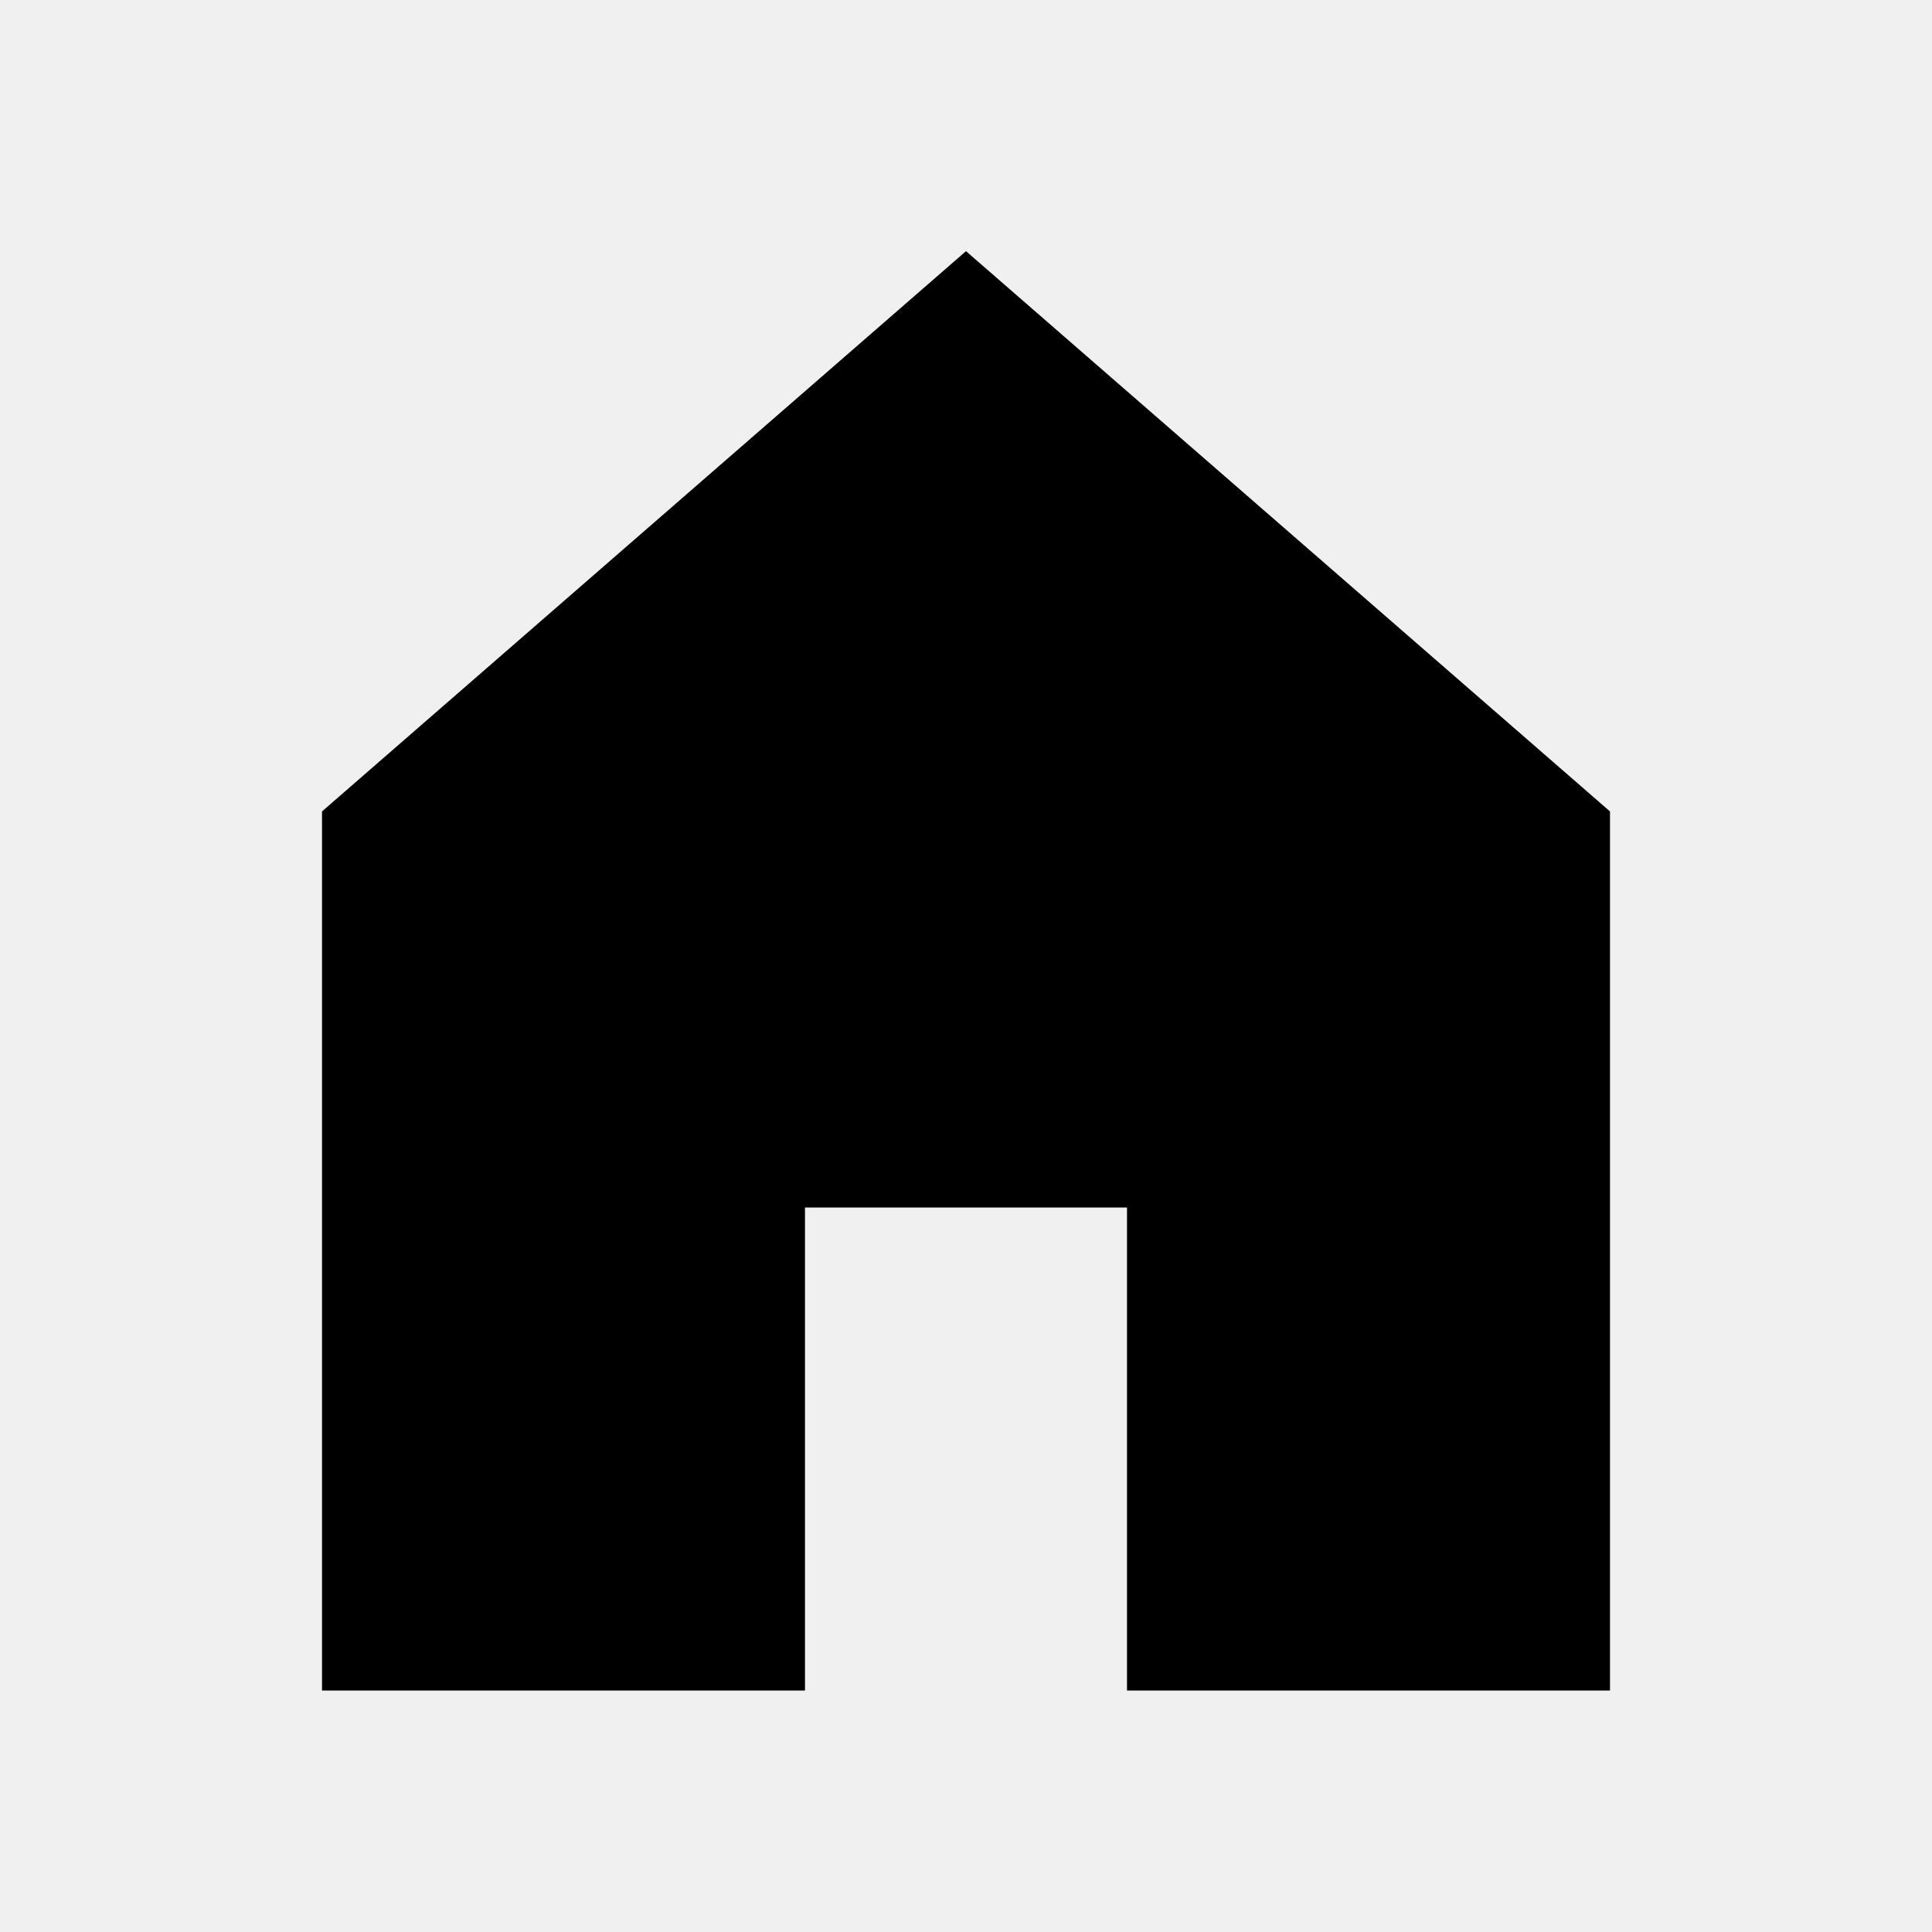
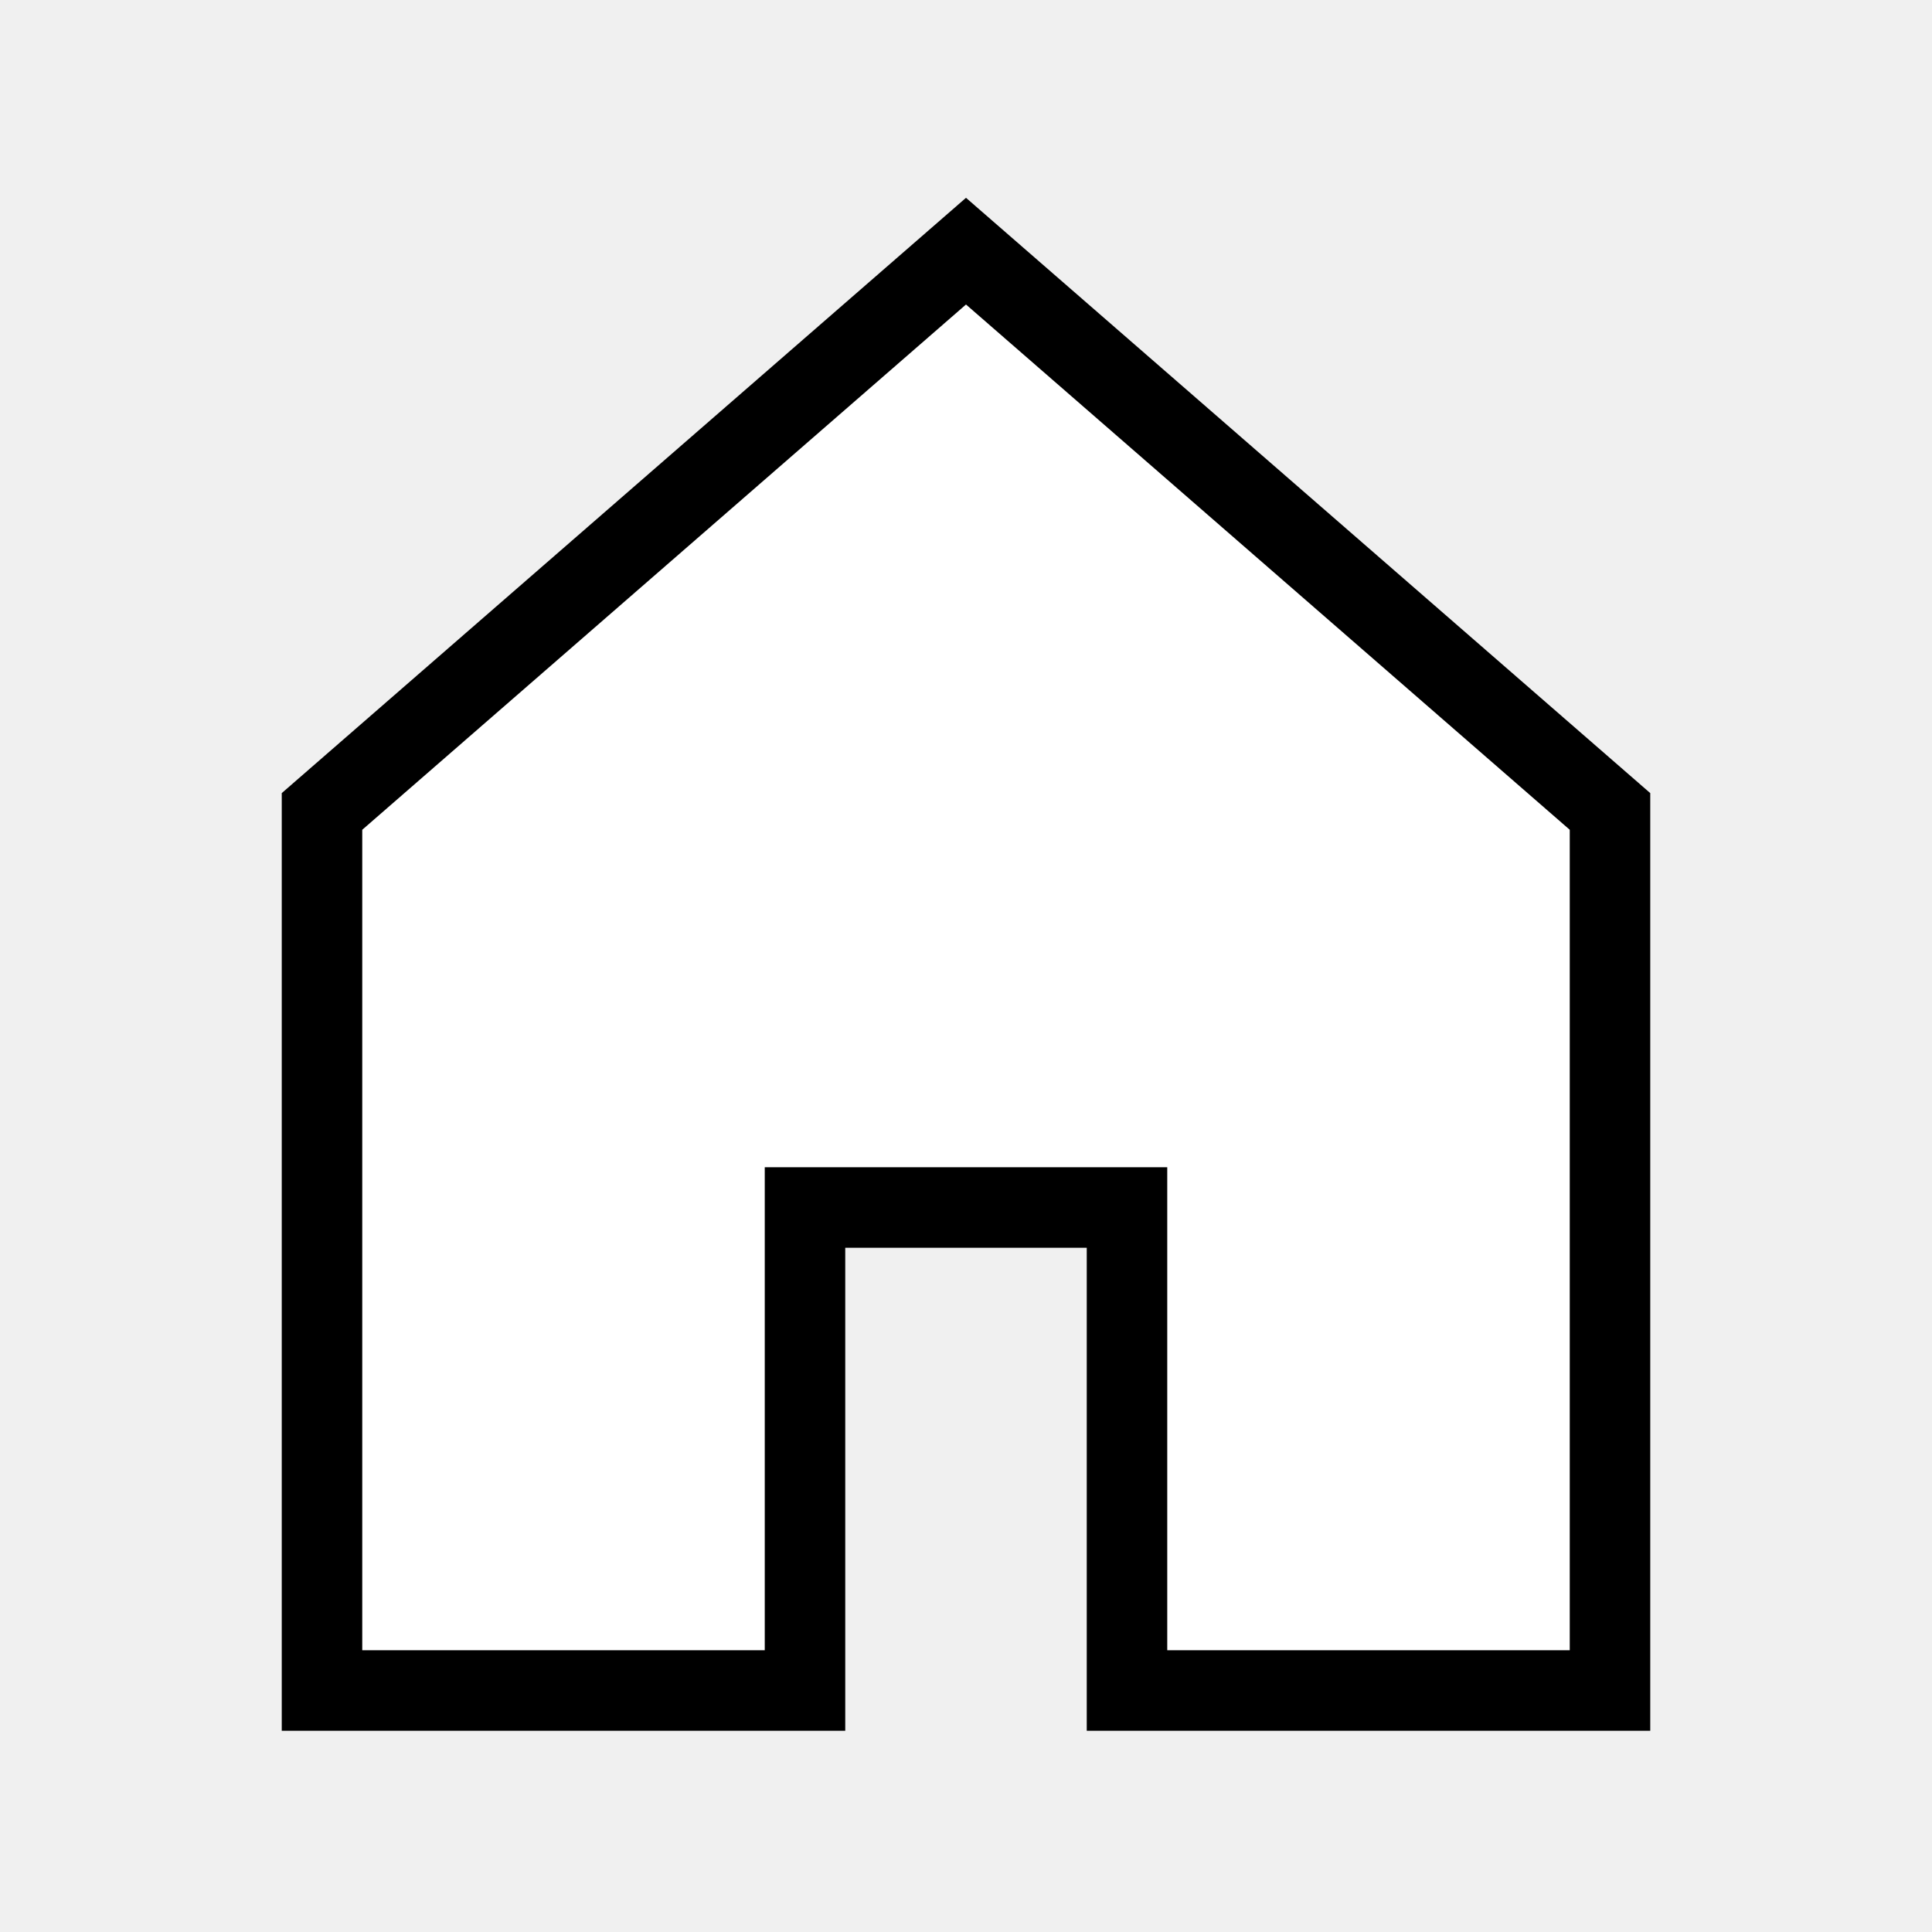
<svg enable-background="new 0 0 24 24" height="24" viewBox="0 0 24 24" width="24" focusable="false" style="pointer-events: none; display: block; width: 100%; height: 100%;">
  <g>
-     <path d="M4 21V10.08l8-6.96 8 6.96V21h-6v-6h-4v6H4z" />
+     <path d="M4 21V10.08l8-6.96 8 6.96V21h-6v-6h-4v6H4z" stroke="black" fill="white" />
  </g>
</svg>
